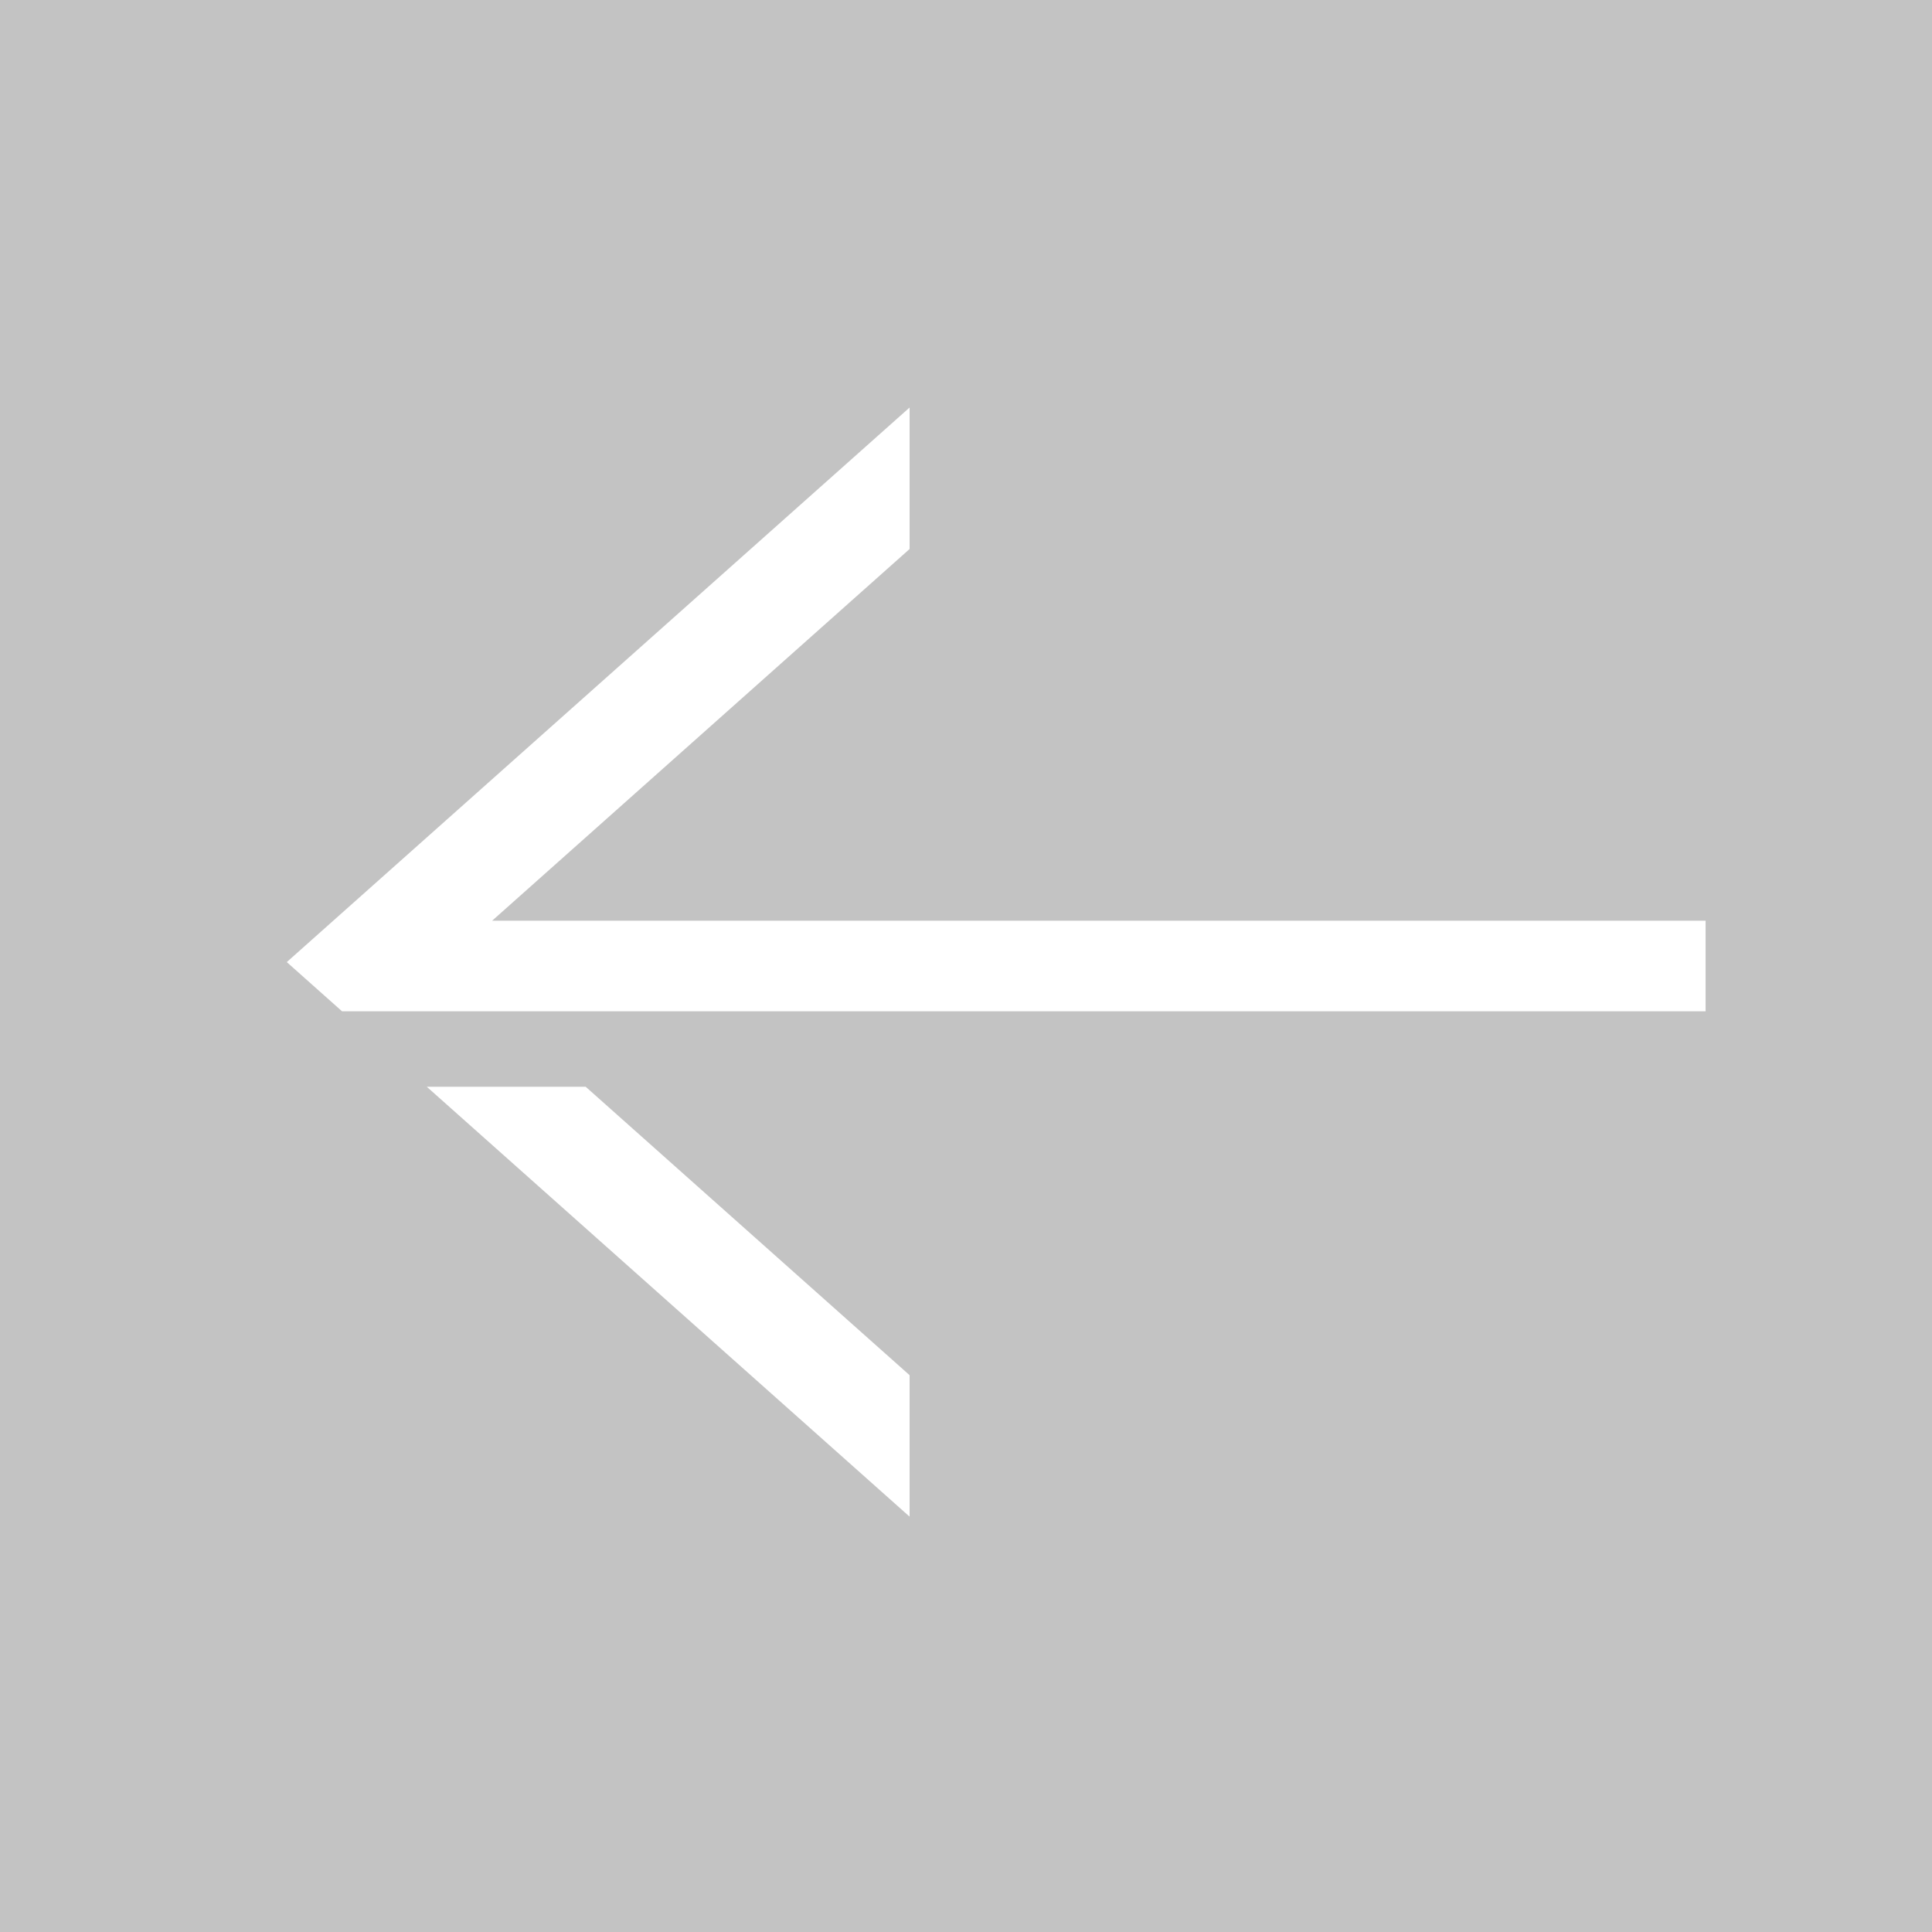
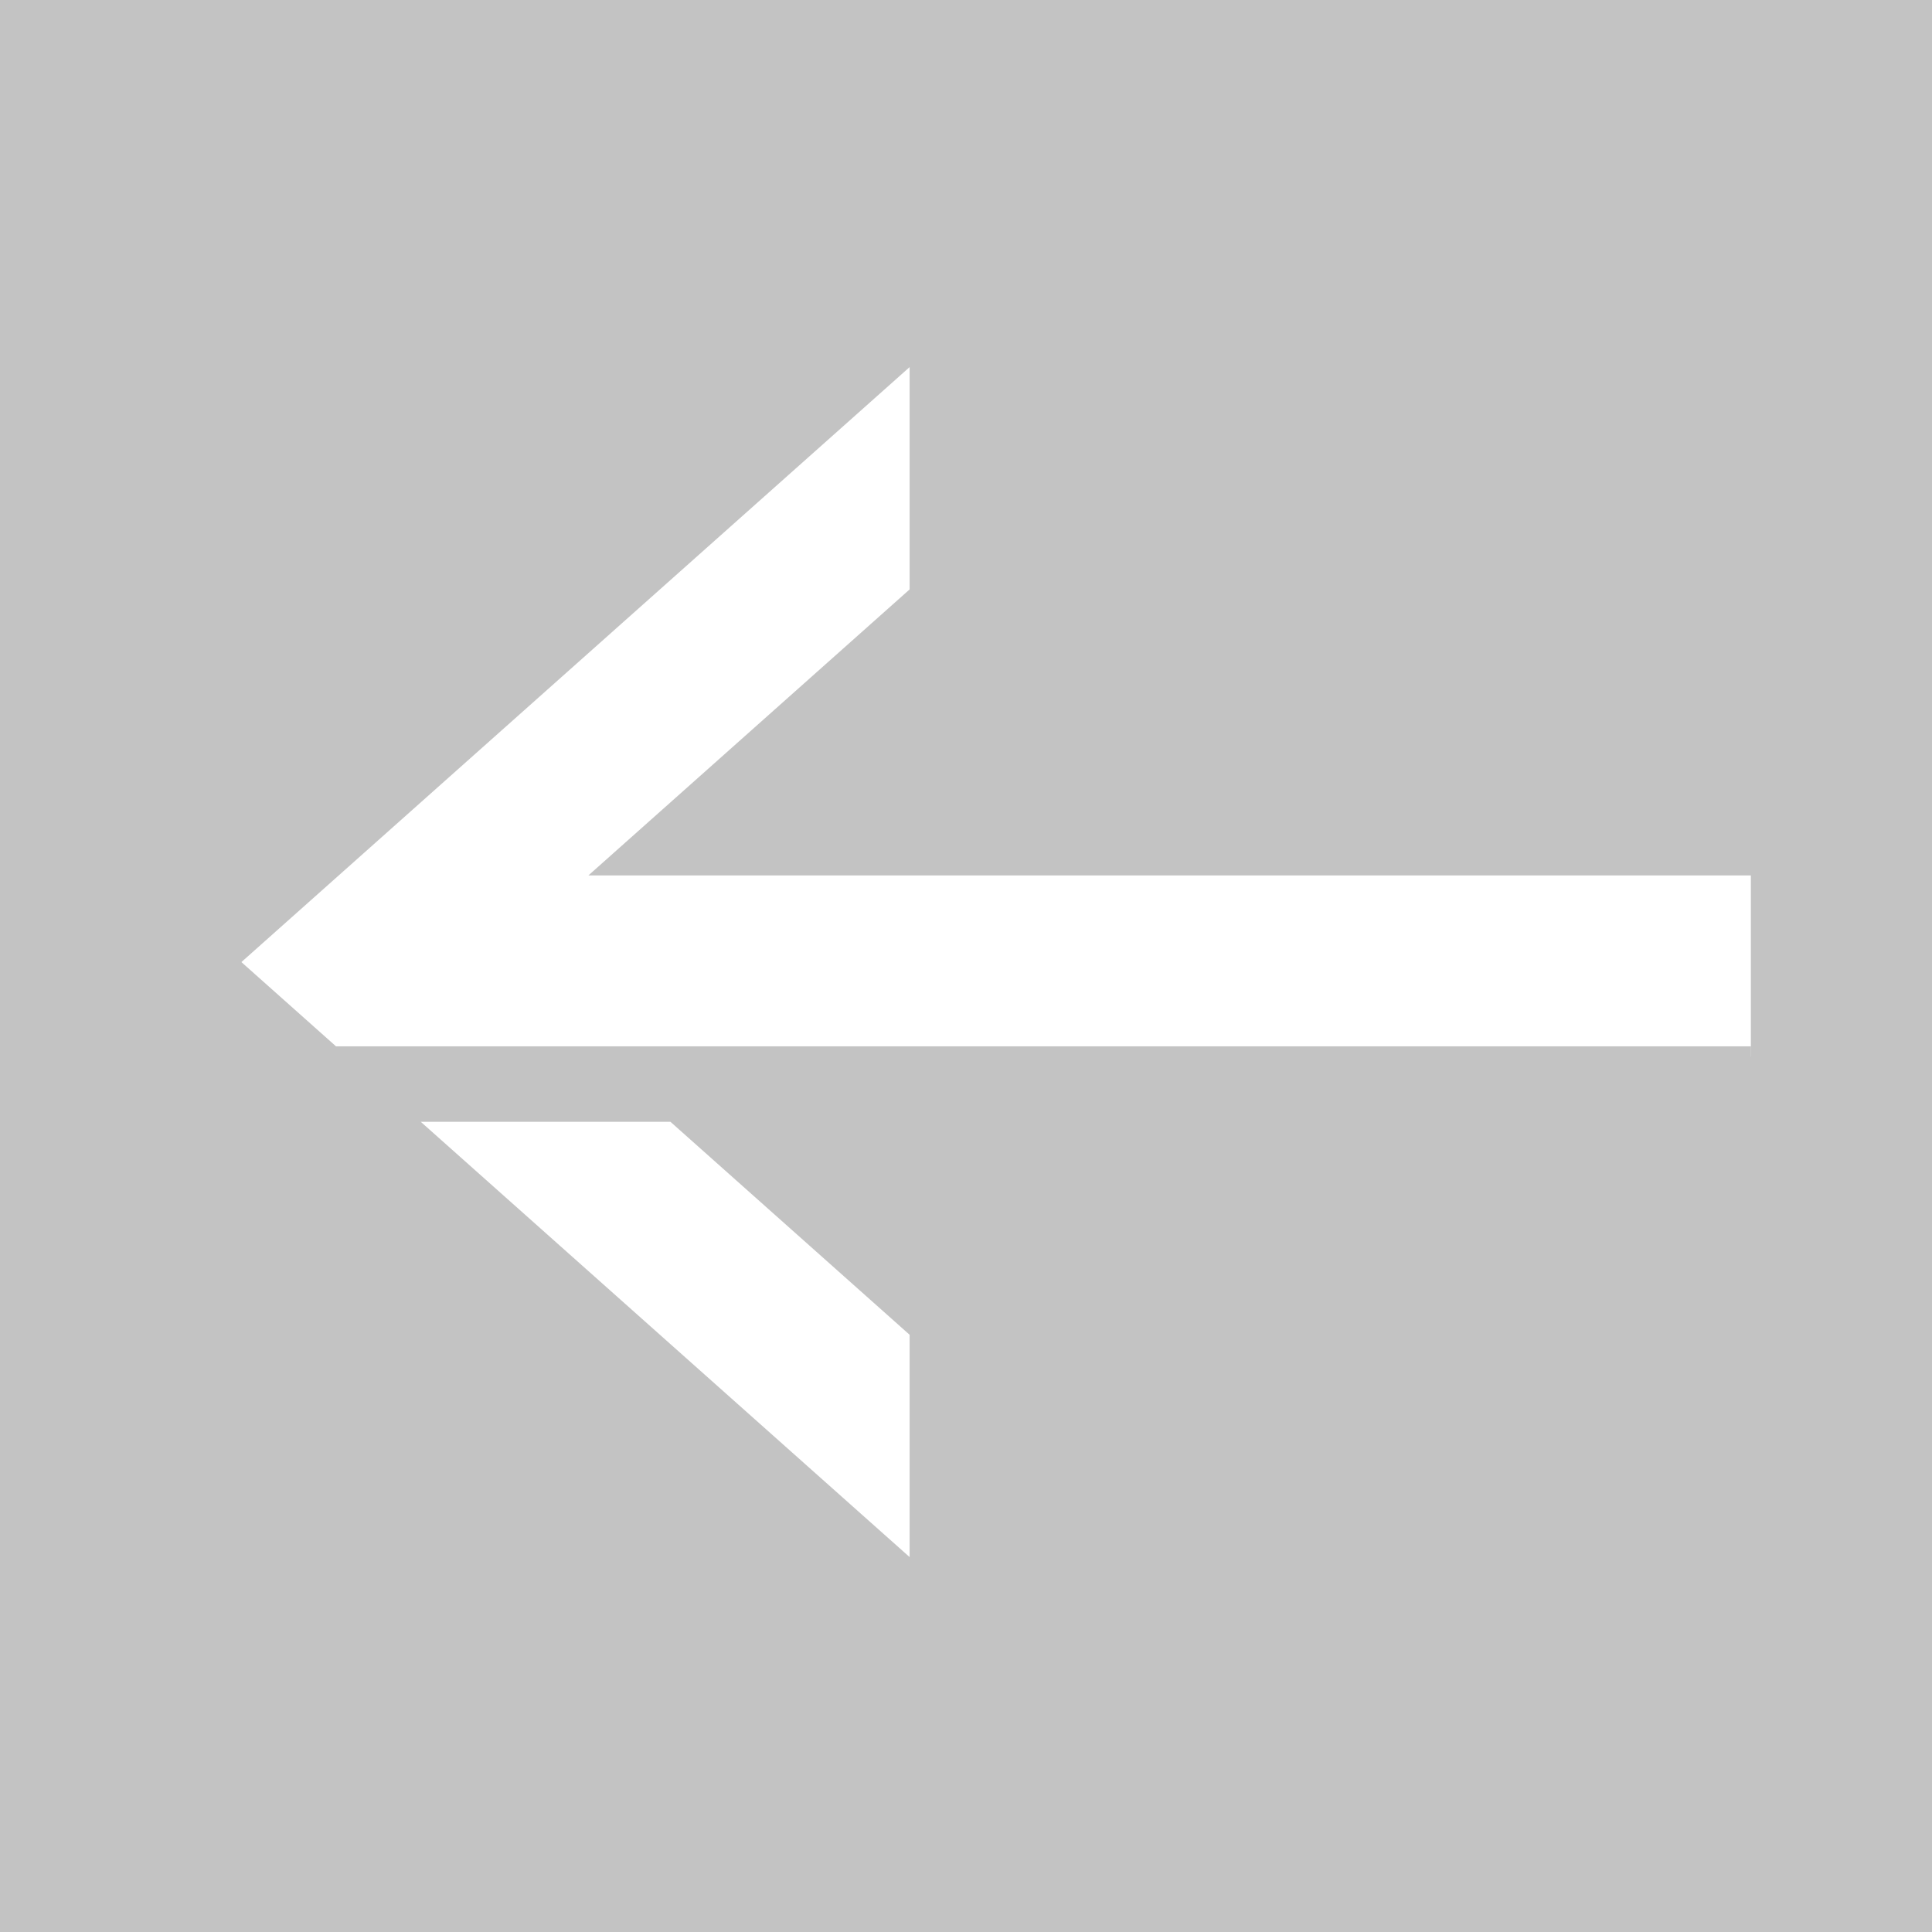
<svg xmlns="http://www.w3.org/2000/svg" width="128" height="128" viewBox="0 0 128 128" fill="none">
  <g>
    <rect width="128" height="128" fill="#000000" fill-rule="evenodd" fill-opacity="0.188" />
-     <path d="M3.66 40L1.33514e-05 36.741L41.263 1.52588e-05L41.263 9.373L13.605 34L94 34L94 40L3.66 40ZM9.275 45L41.263 73.482L41.263 64.11L19.802 45L9.275 45Z" fill="#FFFFFF" fill-rule="evenodd" transform="translate(19 27)" />
+     <path d="M6.268 45L0 39.419L44.271 7.62939e-06L44.271 14.729L22.989 33.678L100.007 33.678L100.007 45.678L100 45.678L100 45L6.268 45ZM11.883 50L41.113 76.027L44.271 78.838L44.271 64.11L28.425 50L11.883 50Z" fill="#FFFFFF" fill-rule="evenodd" transform="translate(15.993 24.322)" />
  </g>
</svg>
